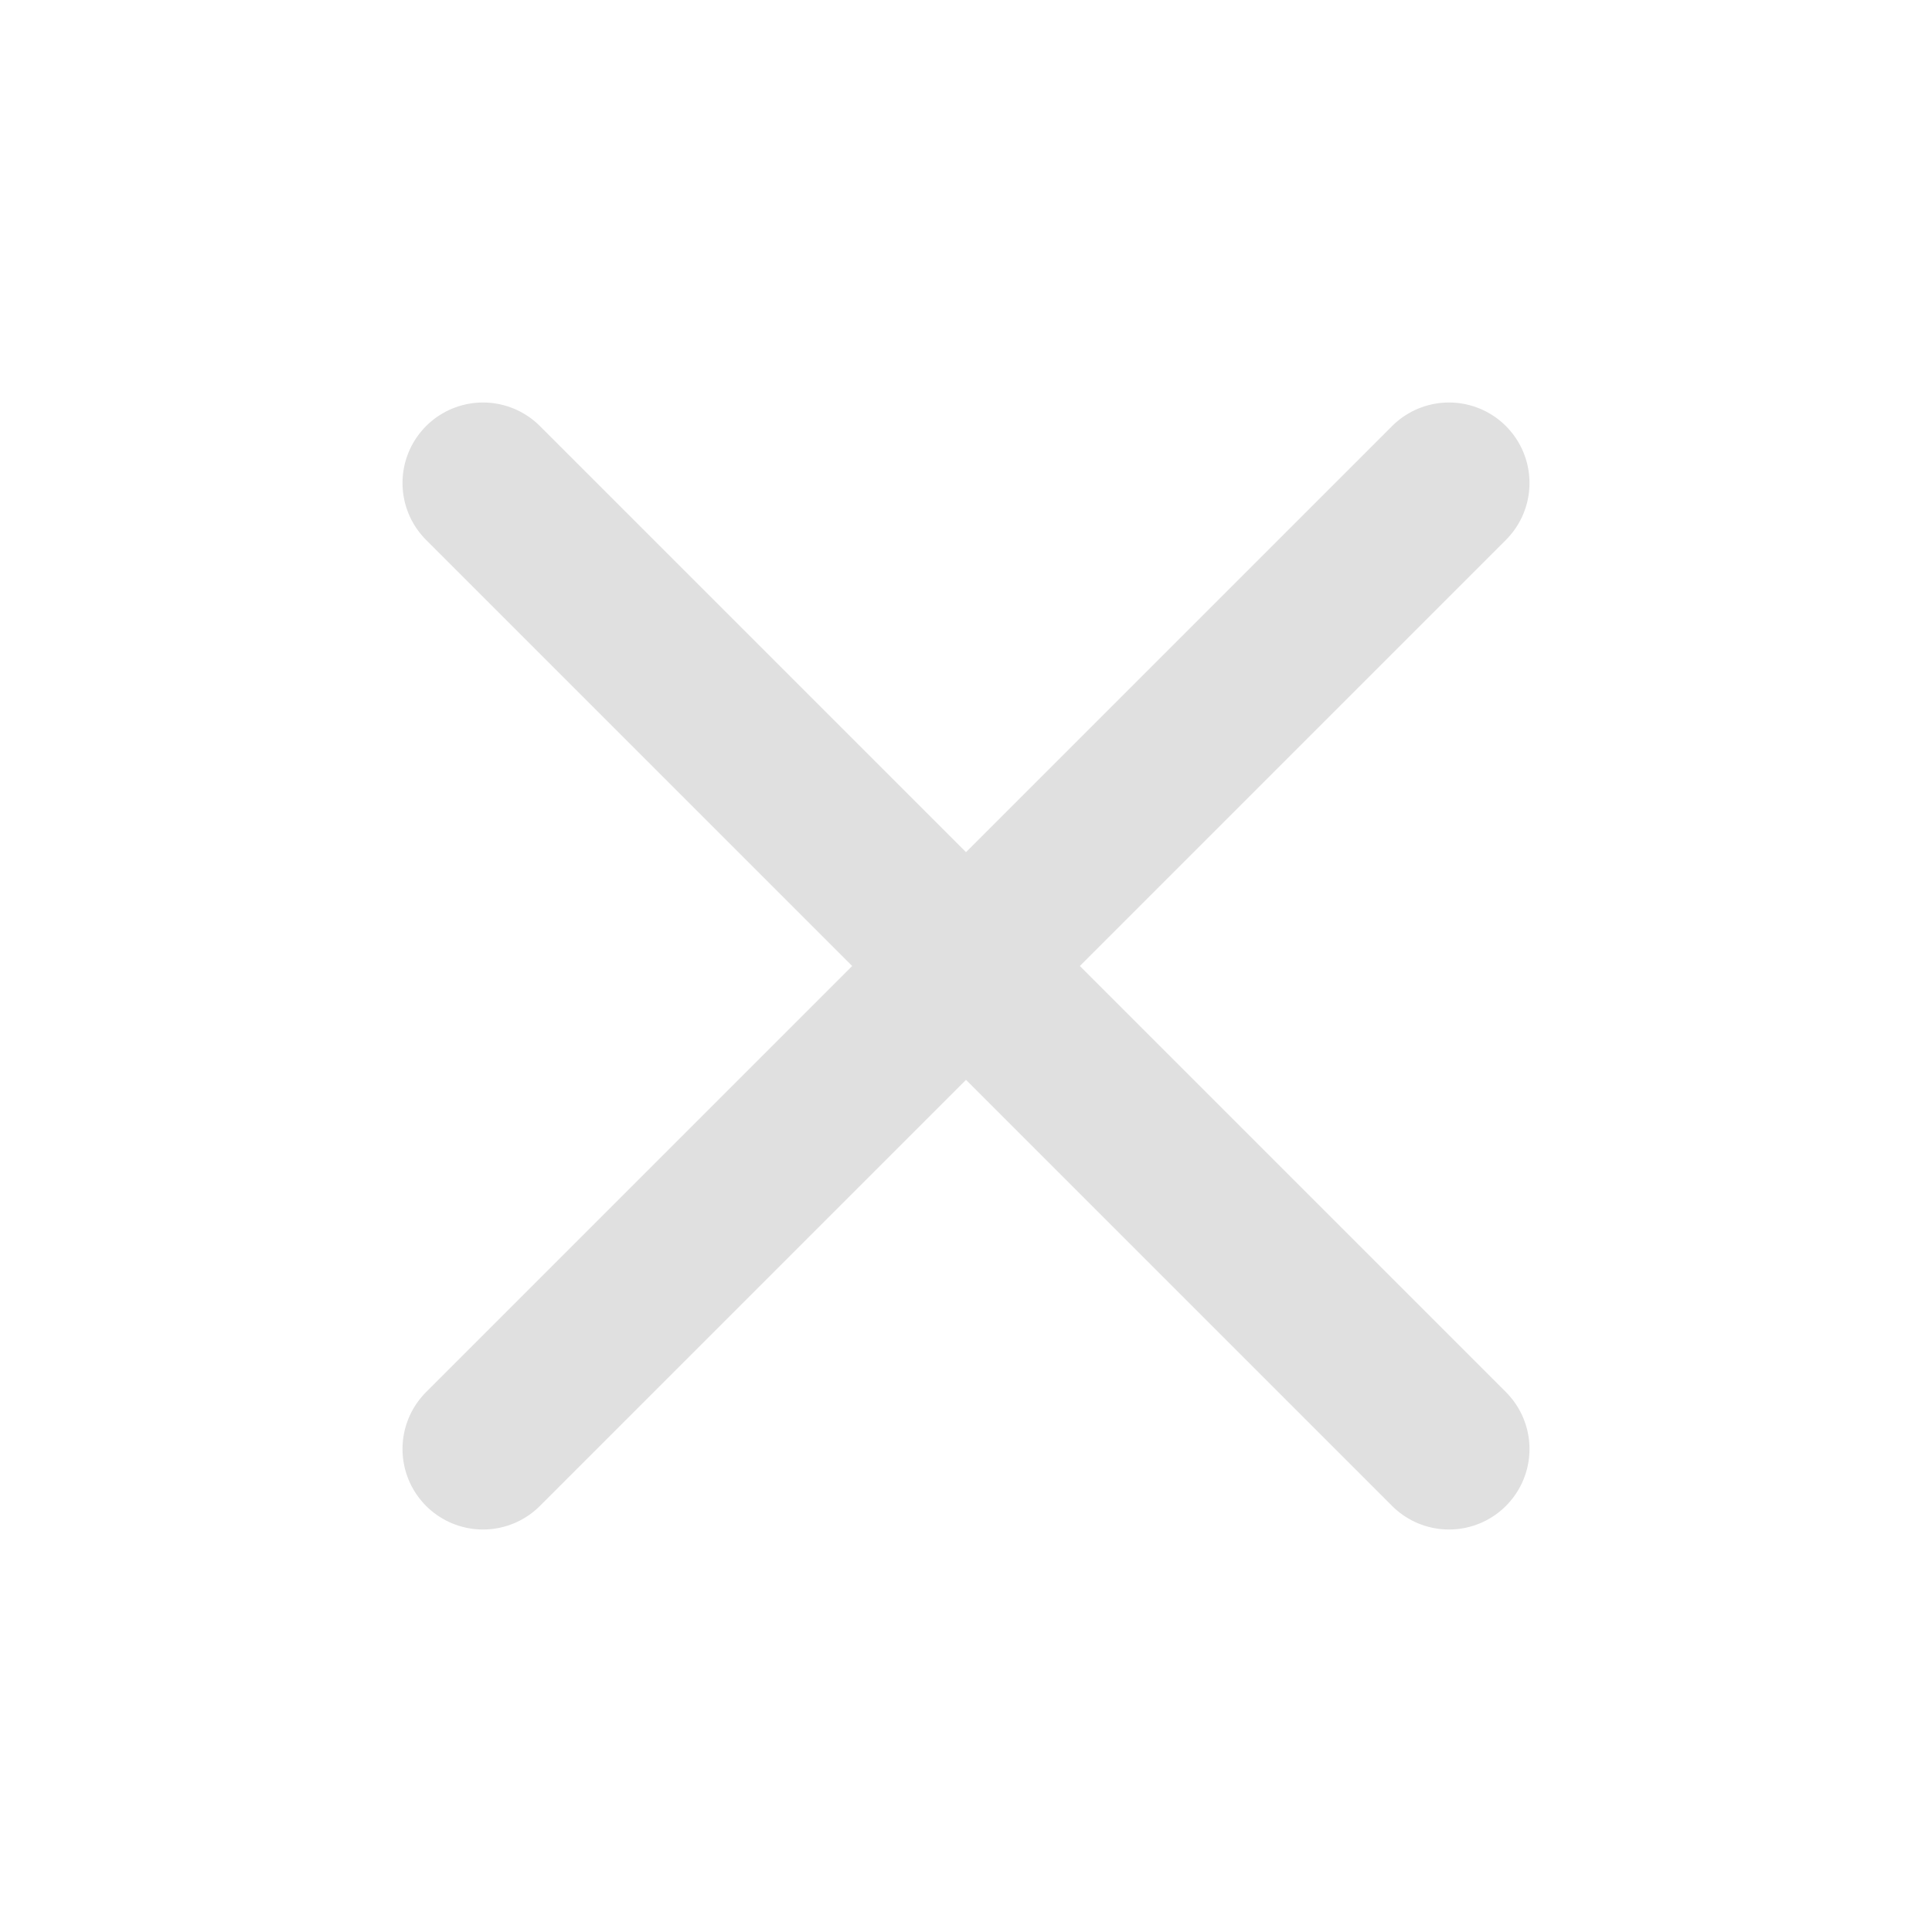
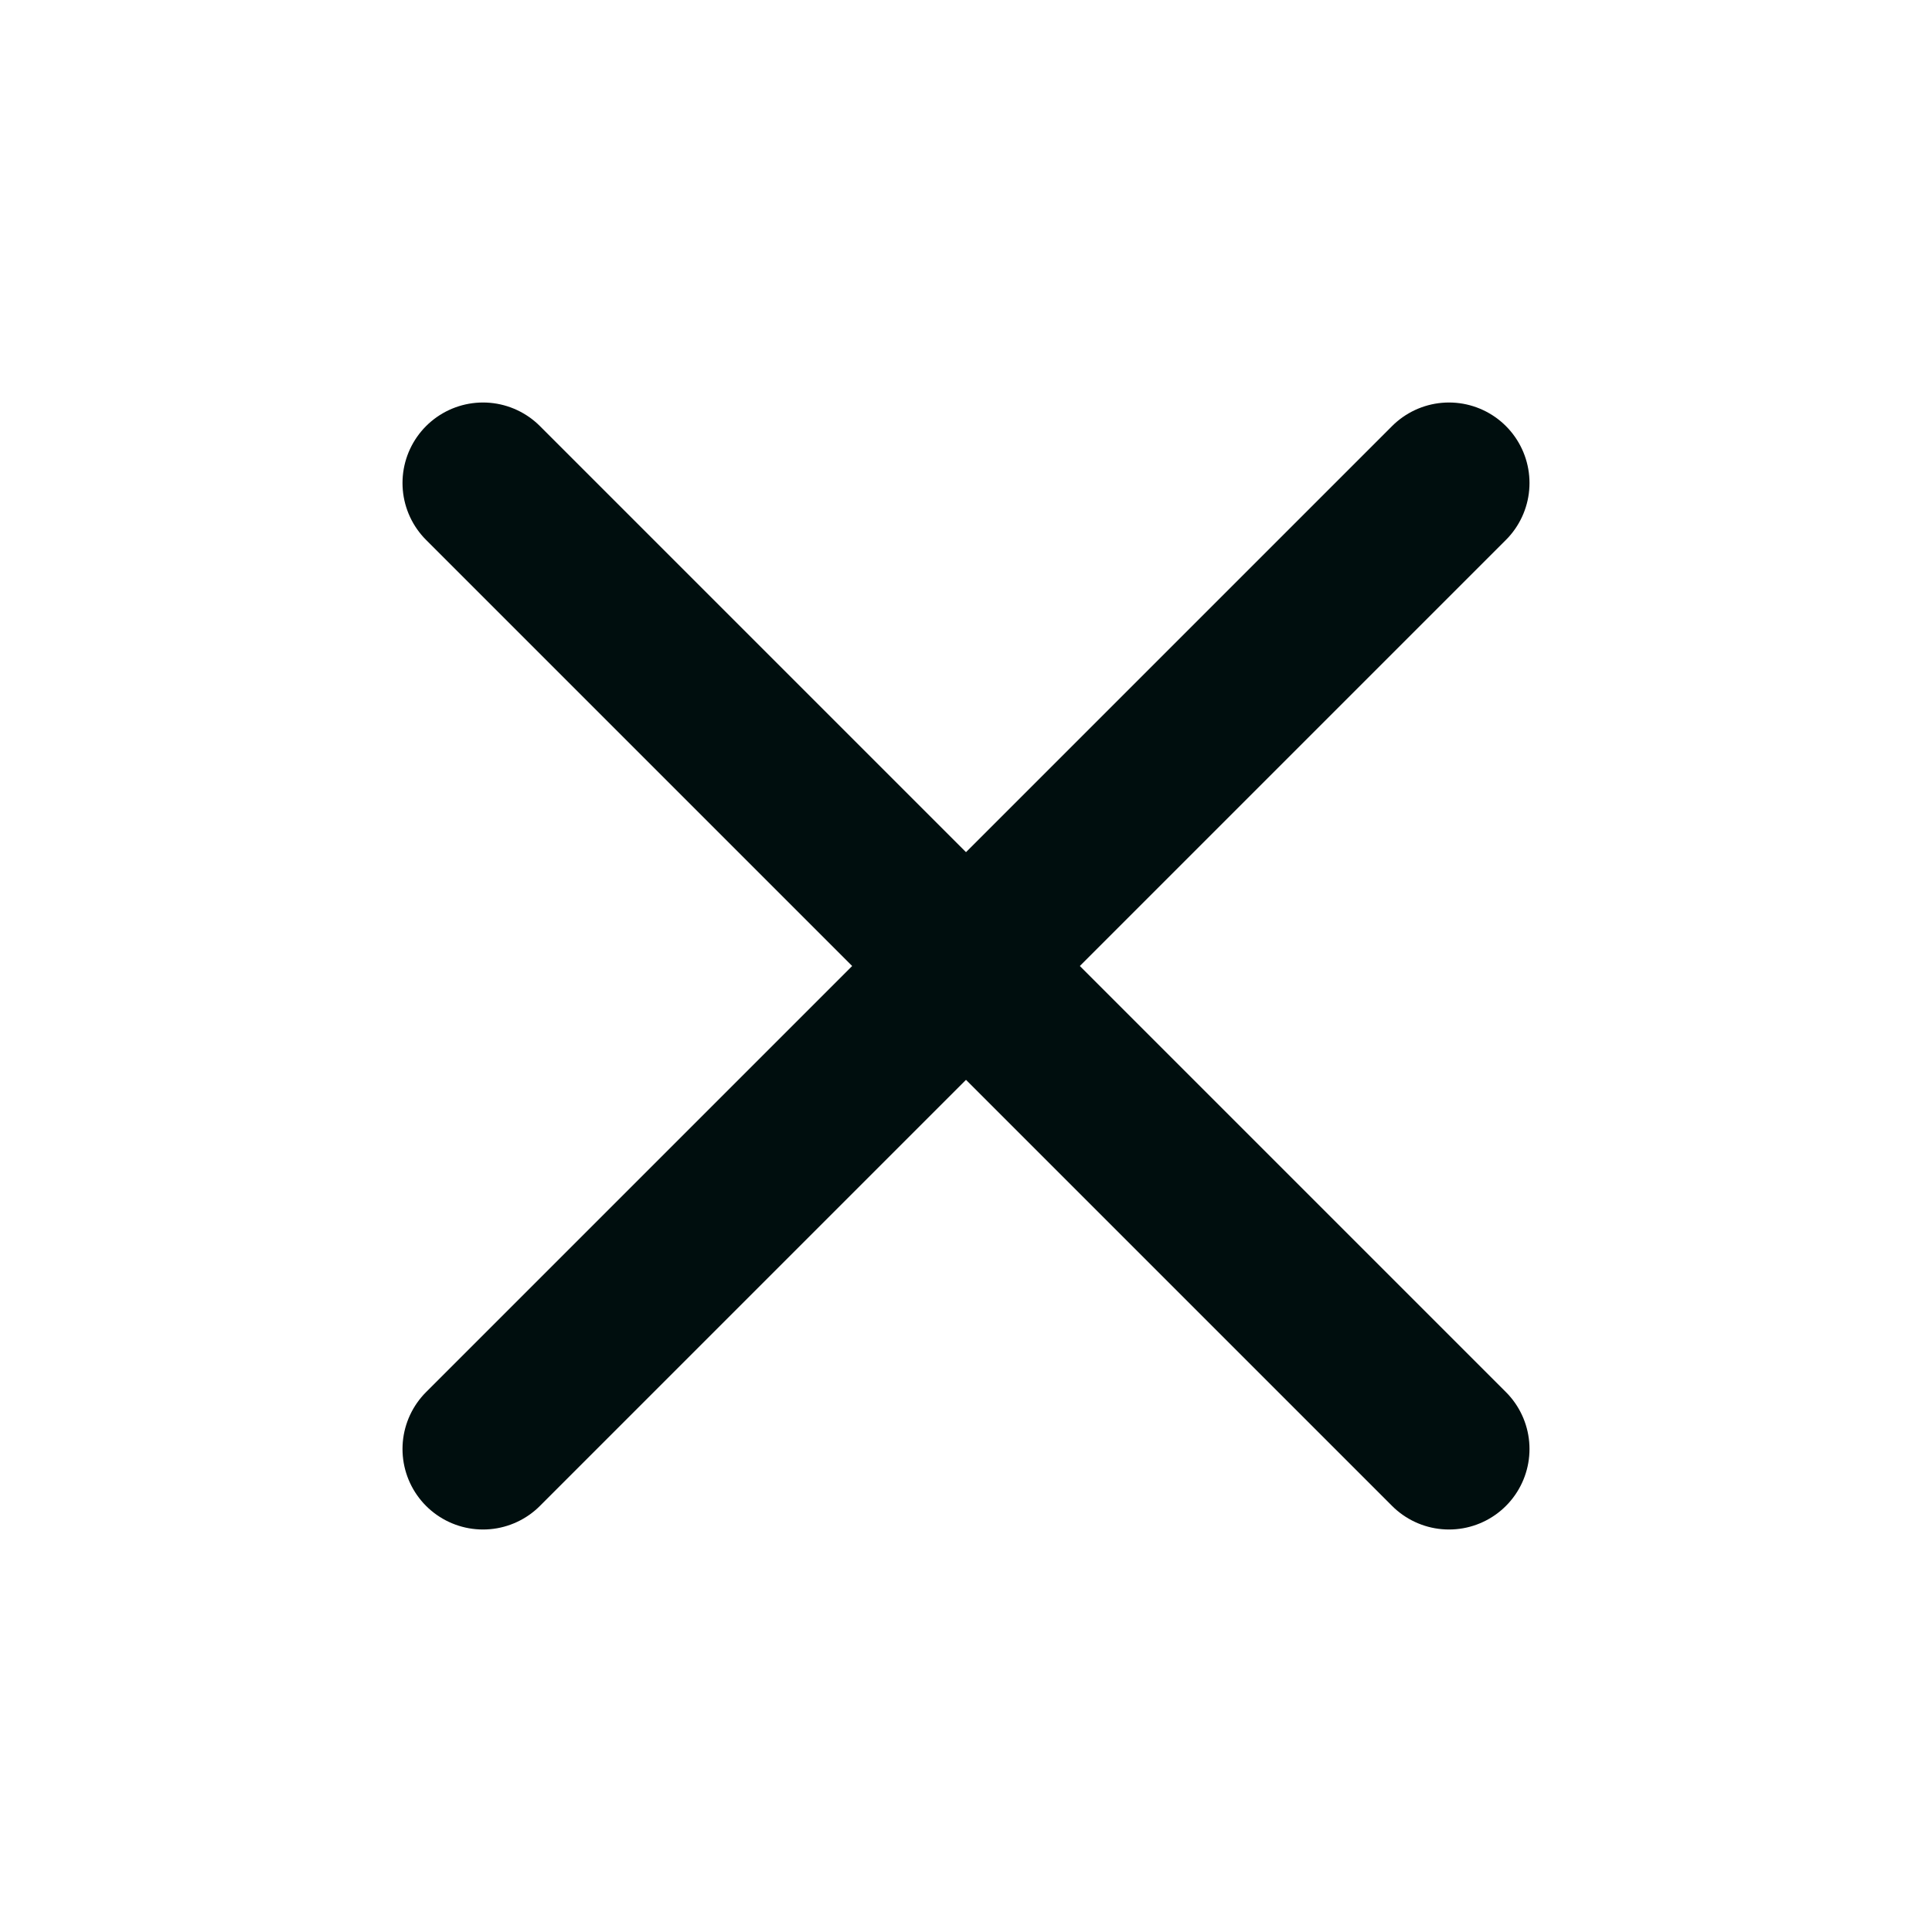
- <svg xmlns="http://www.w3.org/2000/svg" width="24" height="24" viewBox="0 0 24 24" fill="none" stroke="#e0e0e0" stroke-width="2" stroke-linecap="round" stroke-linejoin="round" class="feather feather-x">
+ <svg xmlns="http://www.w3.org/2000/svg" width="24" height="24" viewBox="0 0 24 24" fill="none" stroke="#000e0e" stroke-width="2" stroke-linecap="round" stroke-linejoin="round" class="feather feather-x">
  <line x1="18" y1="6" x2="6" y2="18" />
  <line x1="6" y1="6" x2="18" y2="18" />
</svg>
